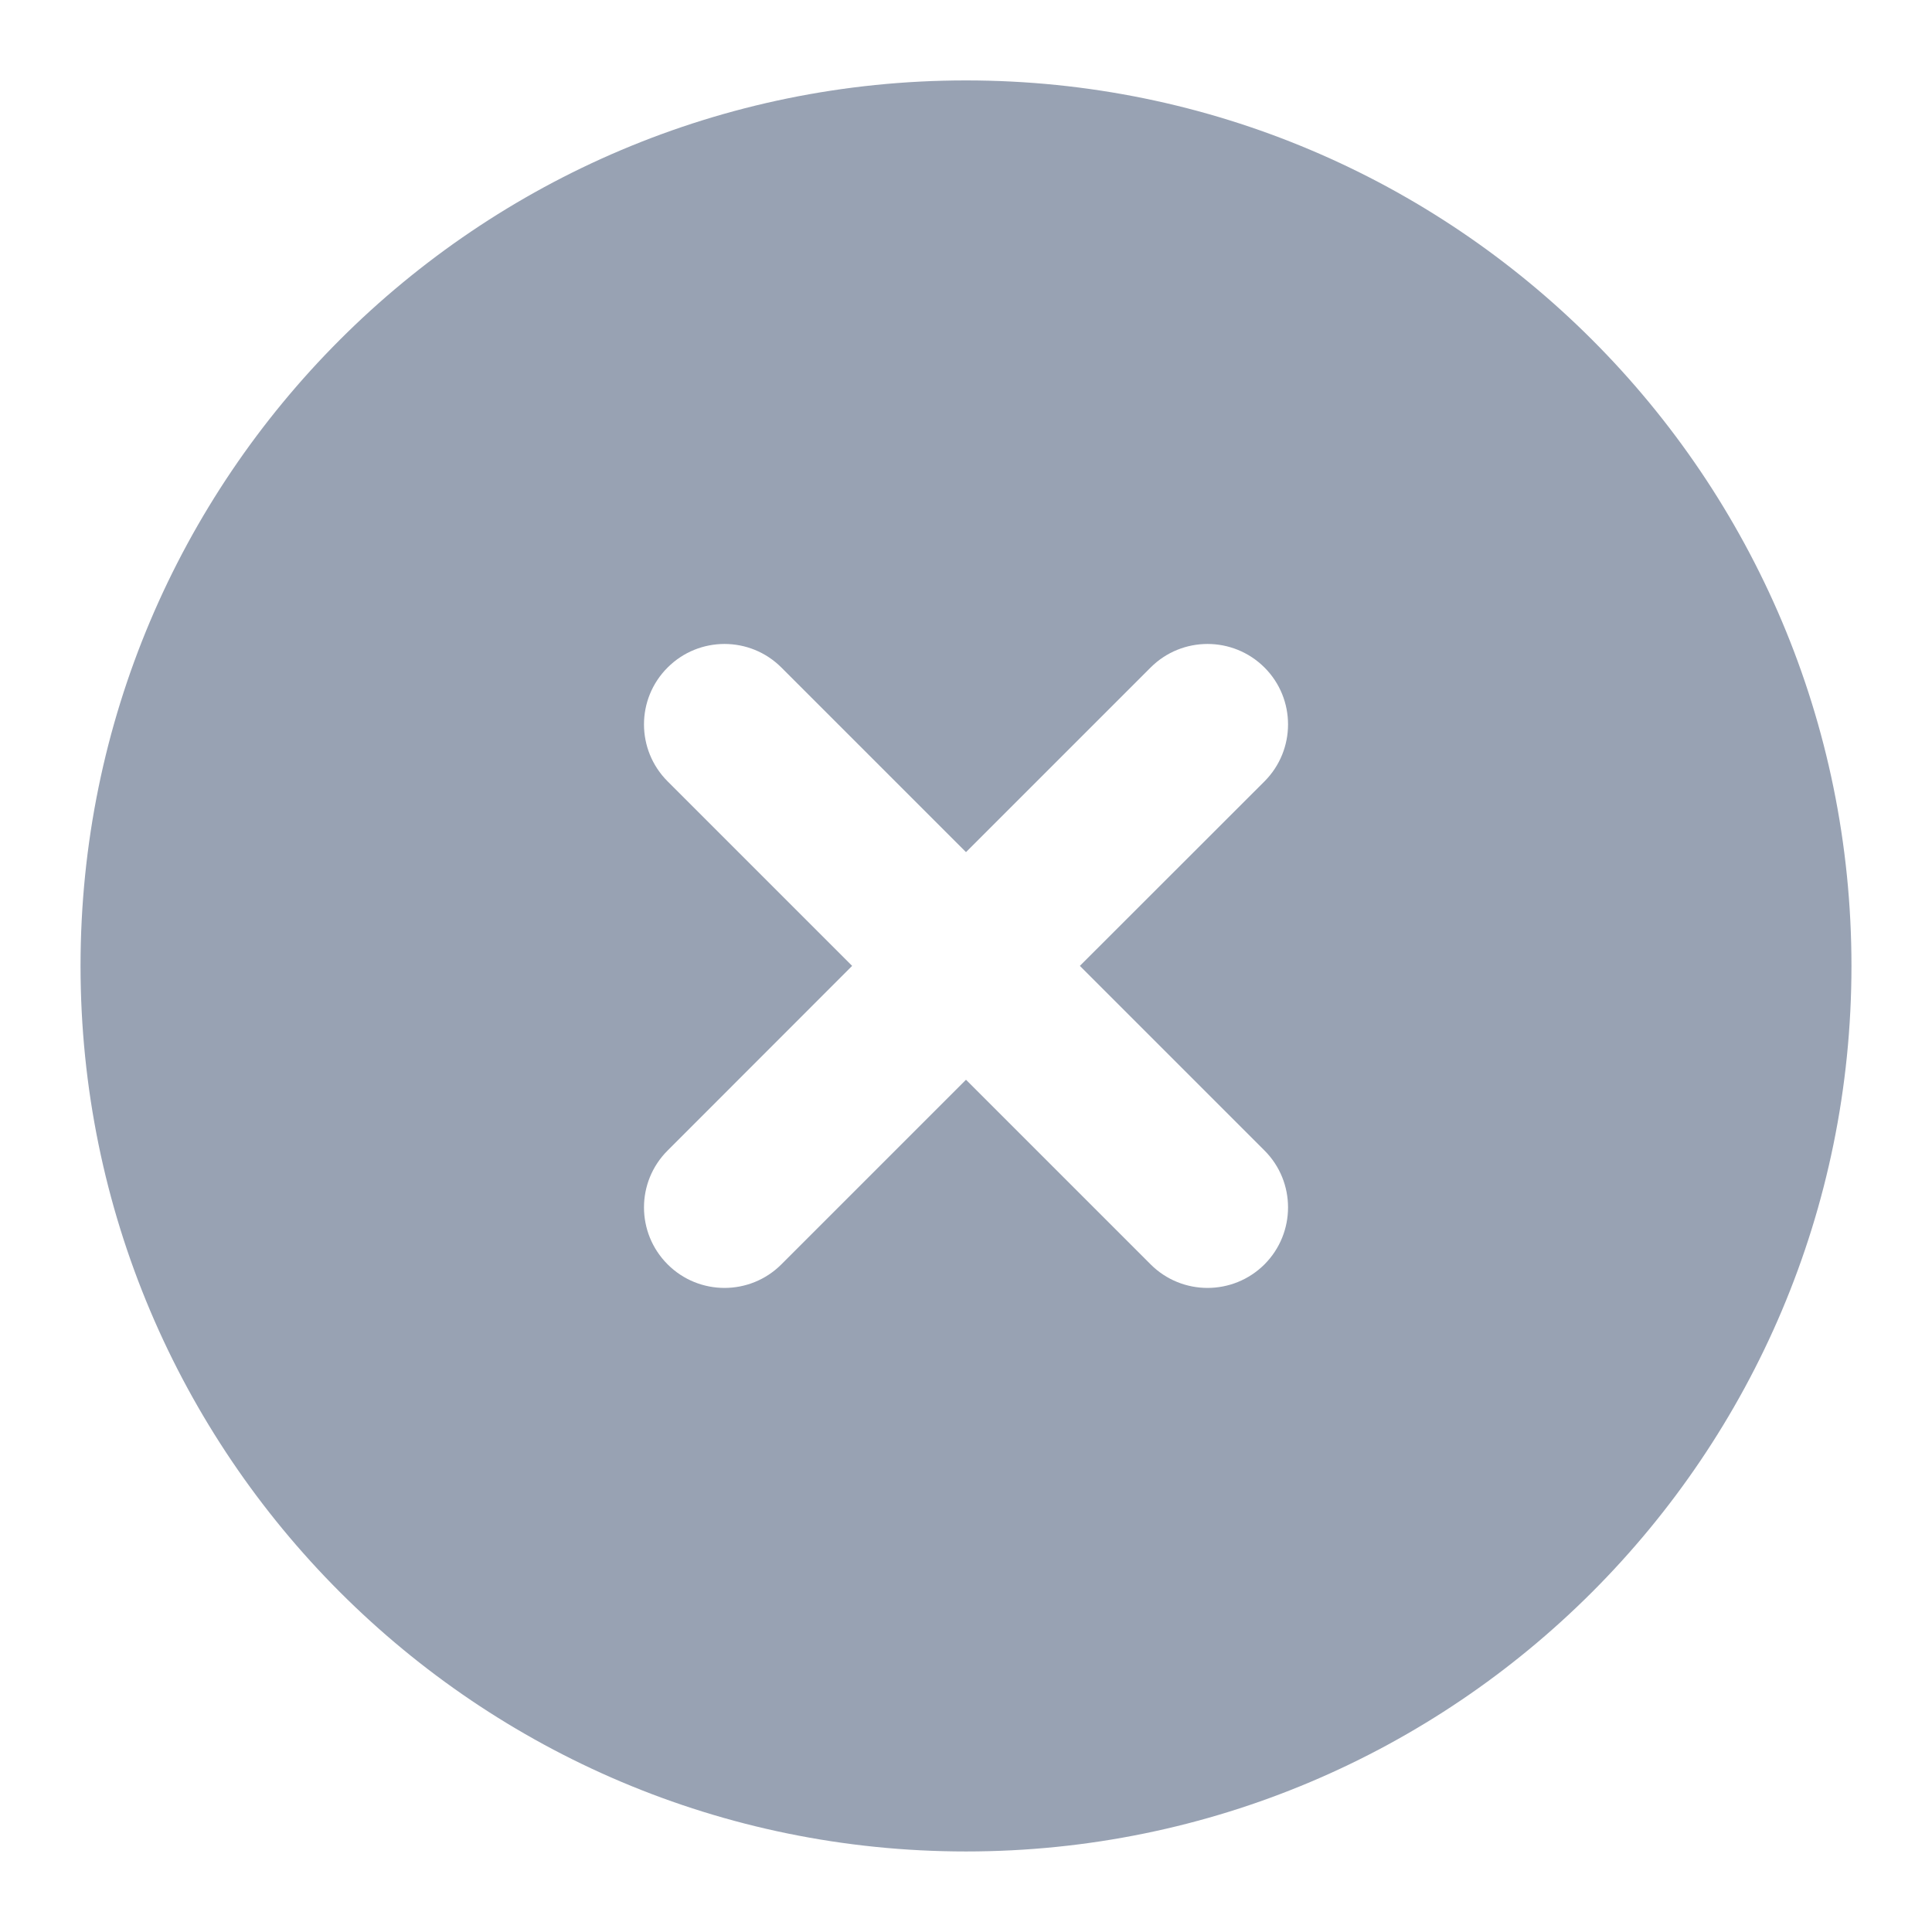
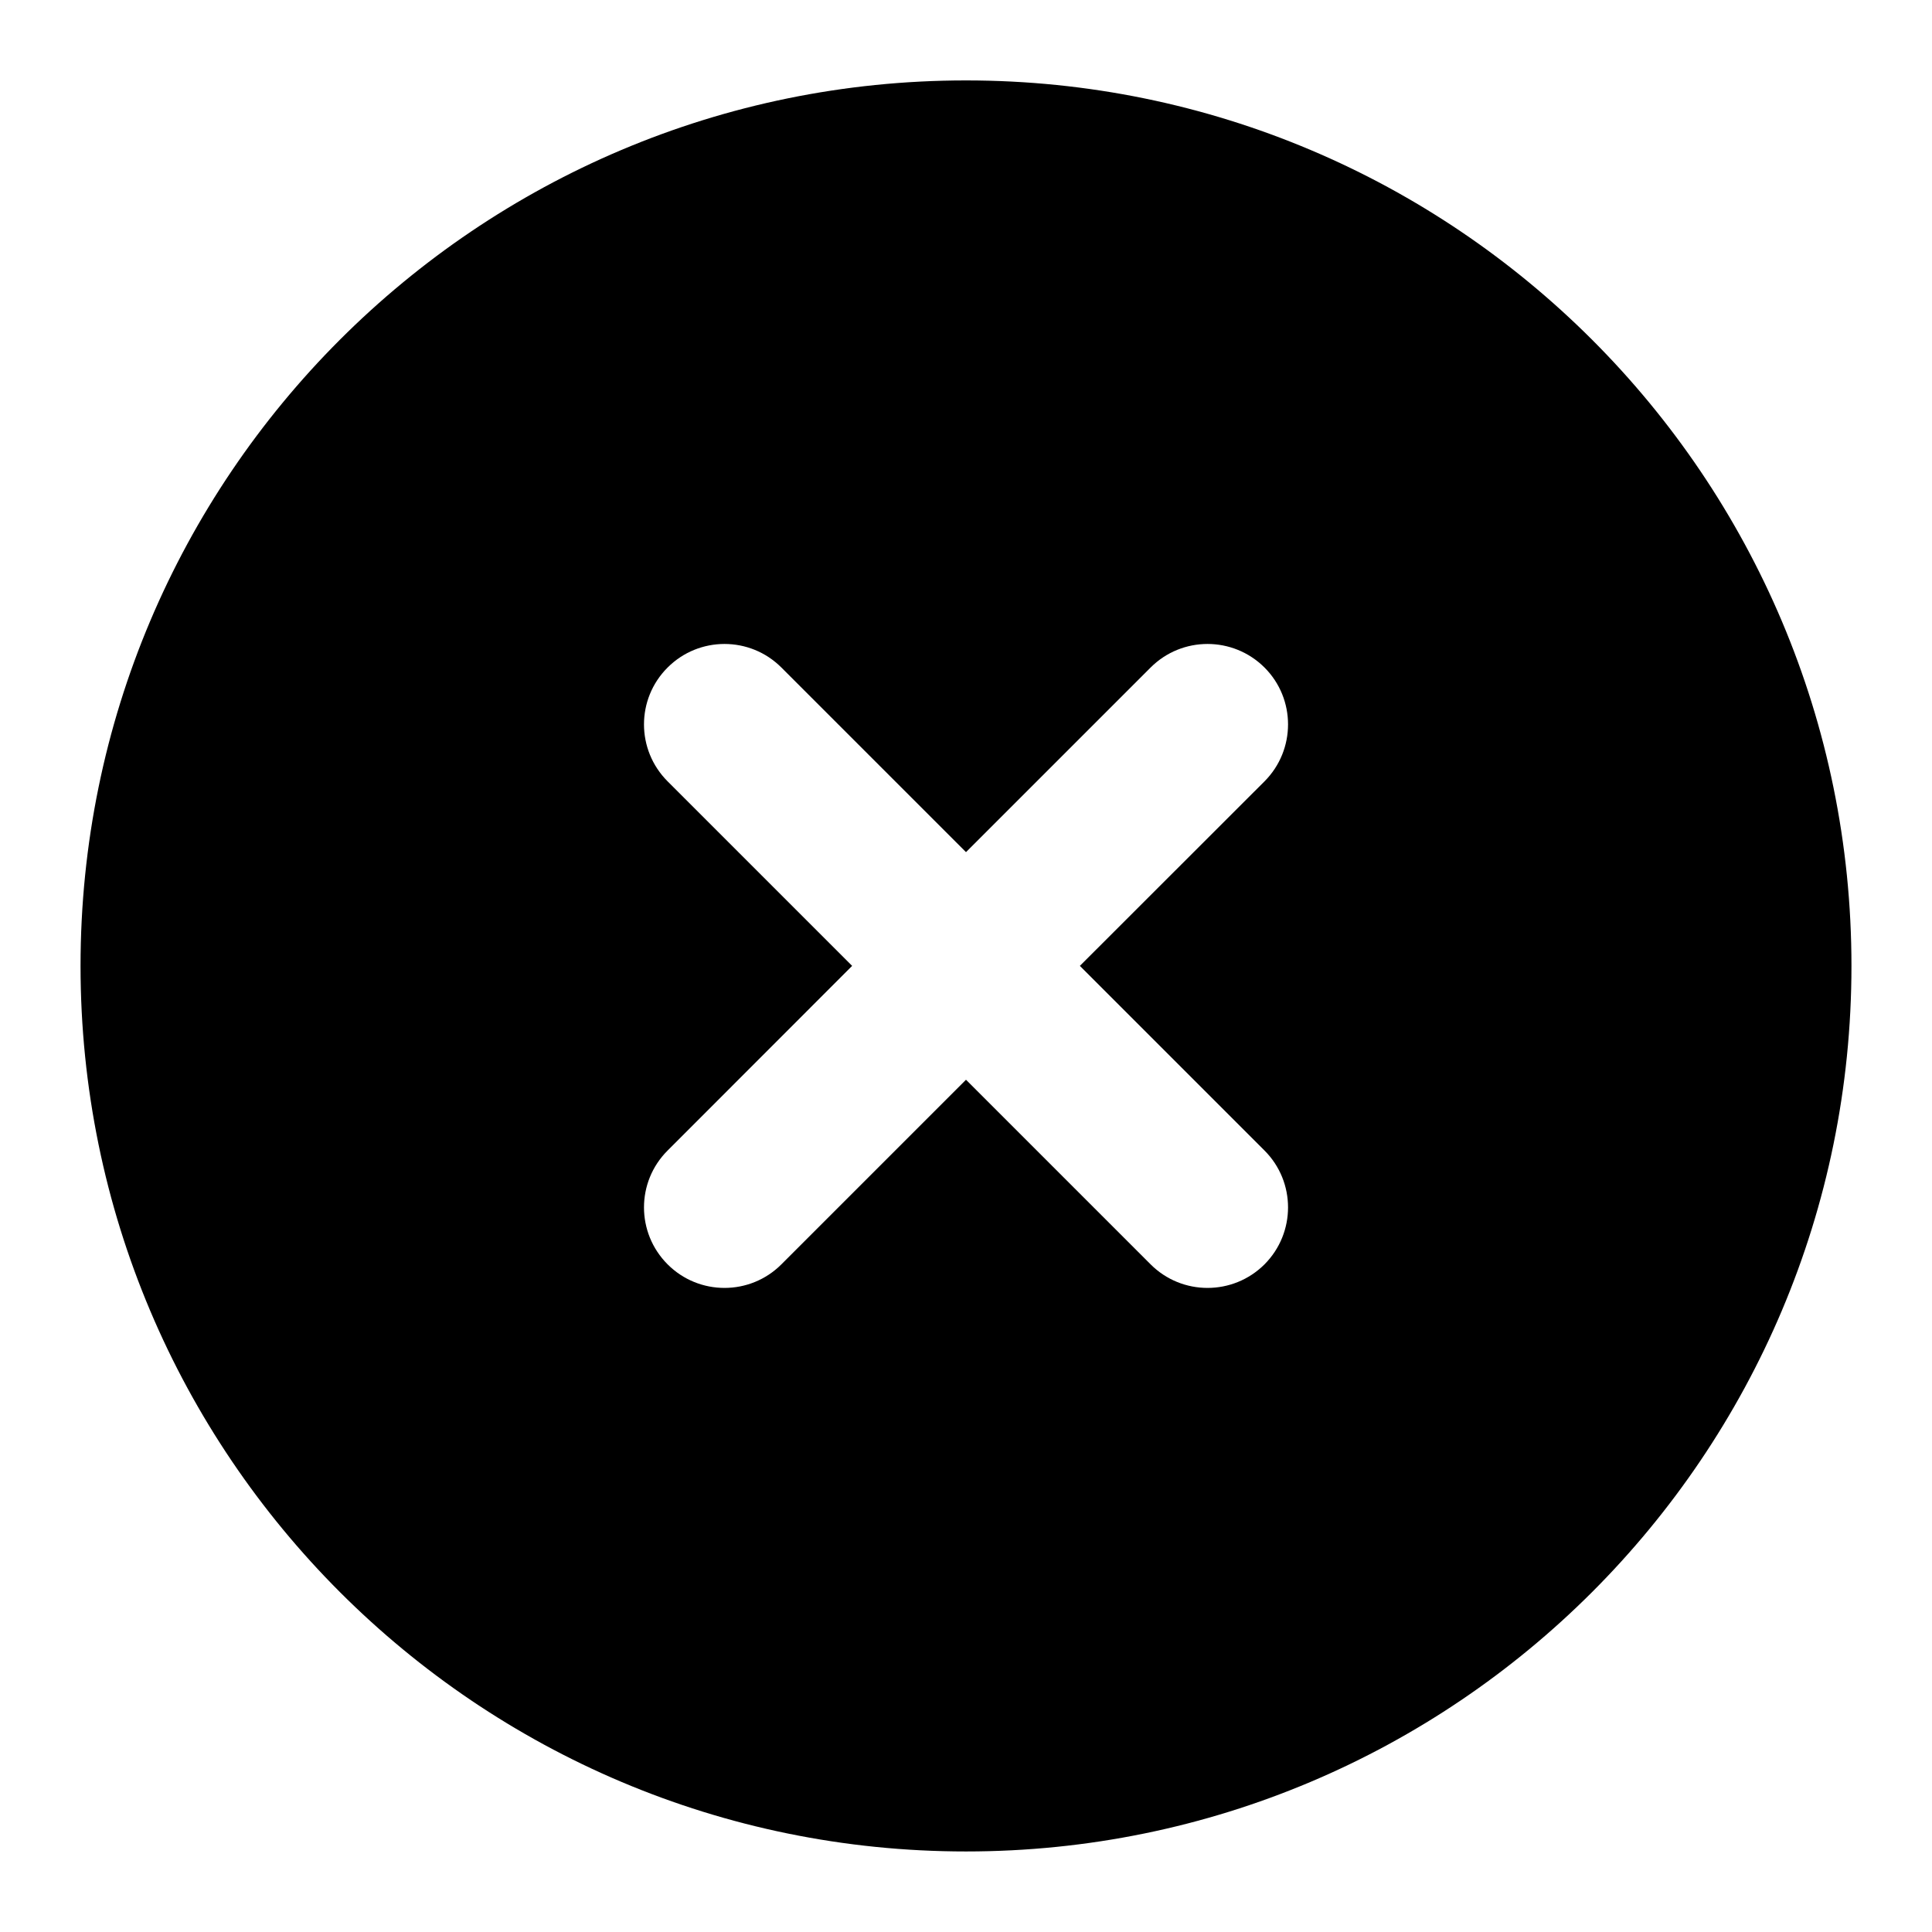
<svg xmlns="http://www.w3.org/2000/svg" width="16" height="16" viewBox="0 0 16 16" fill="none">
-   <path id="Solid" fill-rule="evenodd" clip-rule="evenodd" d="M8 0.666C3.95 0.666 0.667 3.949 0.667 7.999C0.667 12.049 3.95 15.333 8 15.333C12.05 15.333 15.333 12.049 15.333 7.999C15.333 3.949 12.05 0.666 8 0.666ZM10.472 5.528C10.732 5.788 10.732 6.21 10.472 6.471L8.943 7.999L10.472 9.528C10.732 9.788 10.732 10.21 10.472 10.471C10.211 10.731 9.789 10.731 9.529 10.471L8 8.942L6.471 10.471C6.211 10.731 5.789 10.731 5.529 10.471C5.268 10.21 5.268 9.788 5.529 9.528L7.057 7.999L5.529 6.471C5.268 6.21 5.268 5.788 5.529 5.528C5.789 5.268 6.211 5.268 6.471 5.528L8 7.057L9.529 5.528C9.789 5.268 10.211 5.268 10.472 5.528Z" fill="#98A2B3" />
+   <path id="Solid" fill-rule="evenodd" clip-rule="evenodd" d="M8 0.666C3.95 0.666 0.667 3.949 0.667 7.999C0.667 12.049 3.95 15.333 8 15.333C12.05 15.333 15.333 12.049 15.333 7.999C15.333 3.949 12.05 0.666 8 0.666ZM10.472 5.528C10.732 5.788 10.732 6.21 10.472 6.471L8.943 7.999L10.472 9.528C10.732 9.788 10.732 10.21 10.472 10.471C10.211 10.731 9.789 10.731 9.529 10.471L8 8.942L6.471 10.471C6.211 10.731 5.789 10.731 5.529 10.471C5.268 10.21 5.268 9.788 5.529 9.528L7.057 7.999L5.529 6.471C5.268 6.21 5.268 5.788 5.529 5.528C5.789 5.268 6.211 5.268 6.471 5.528L8 7.057L9.529 5.528C9.789 5.268 10.211 5.268 10.472 5.528Z" fill="currentColor" />
</svg>
